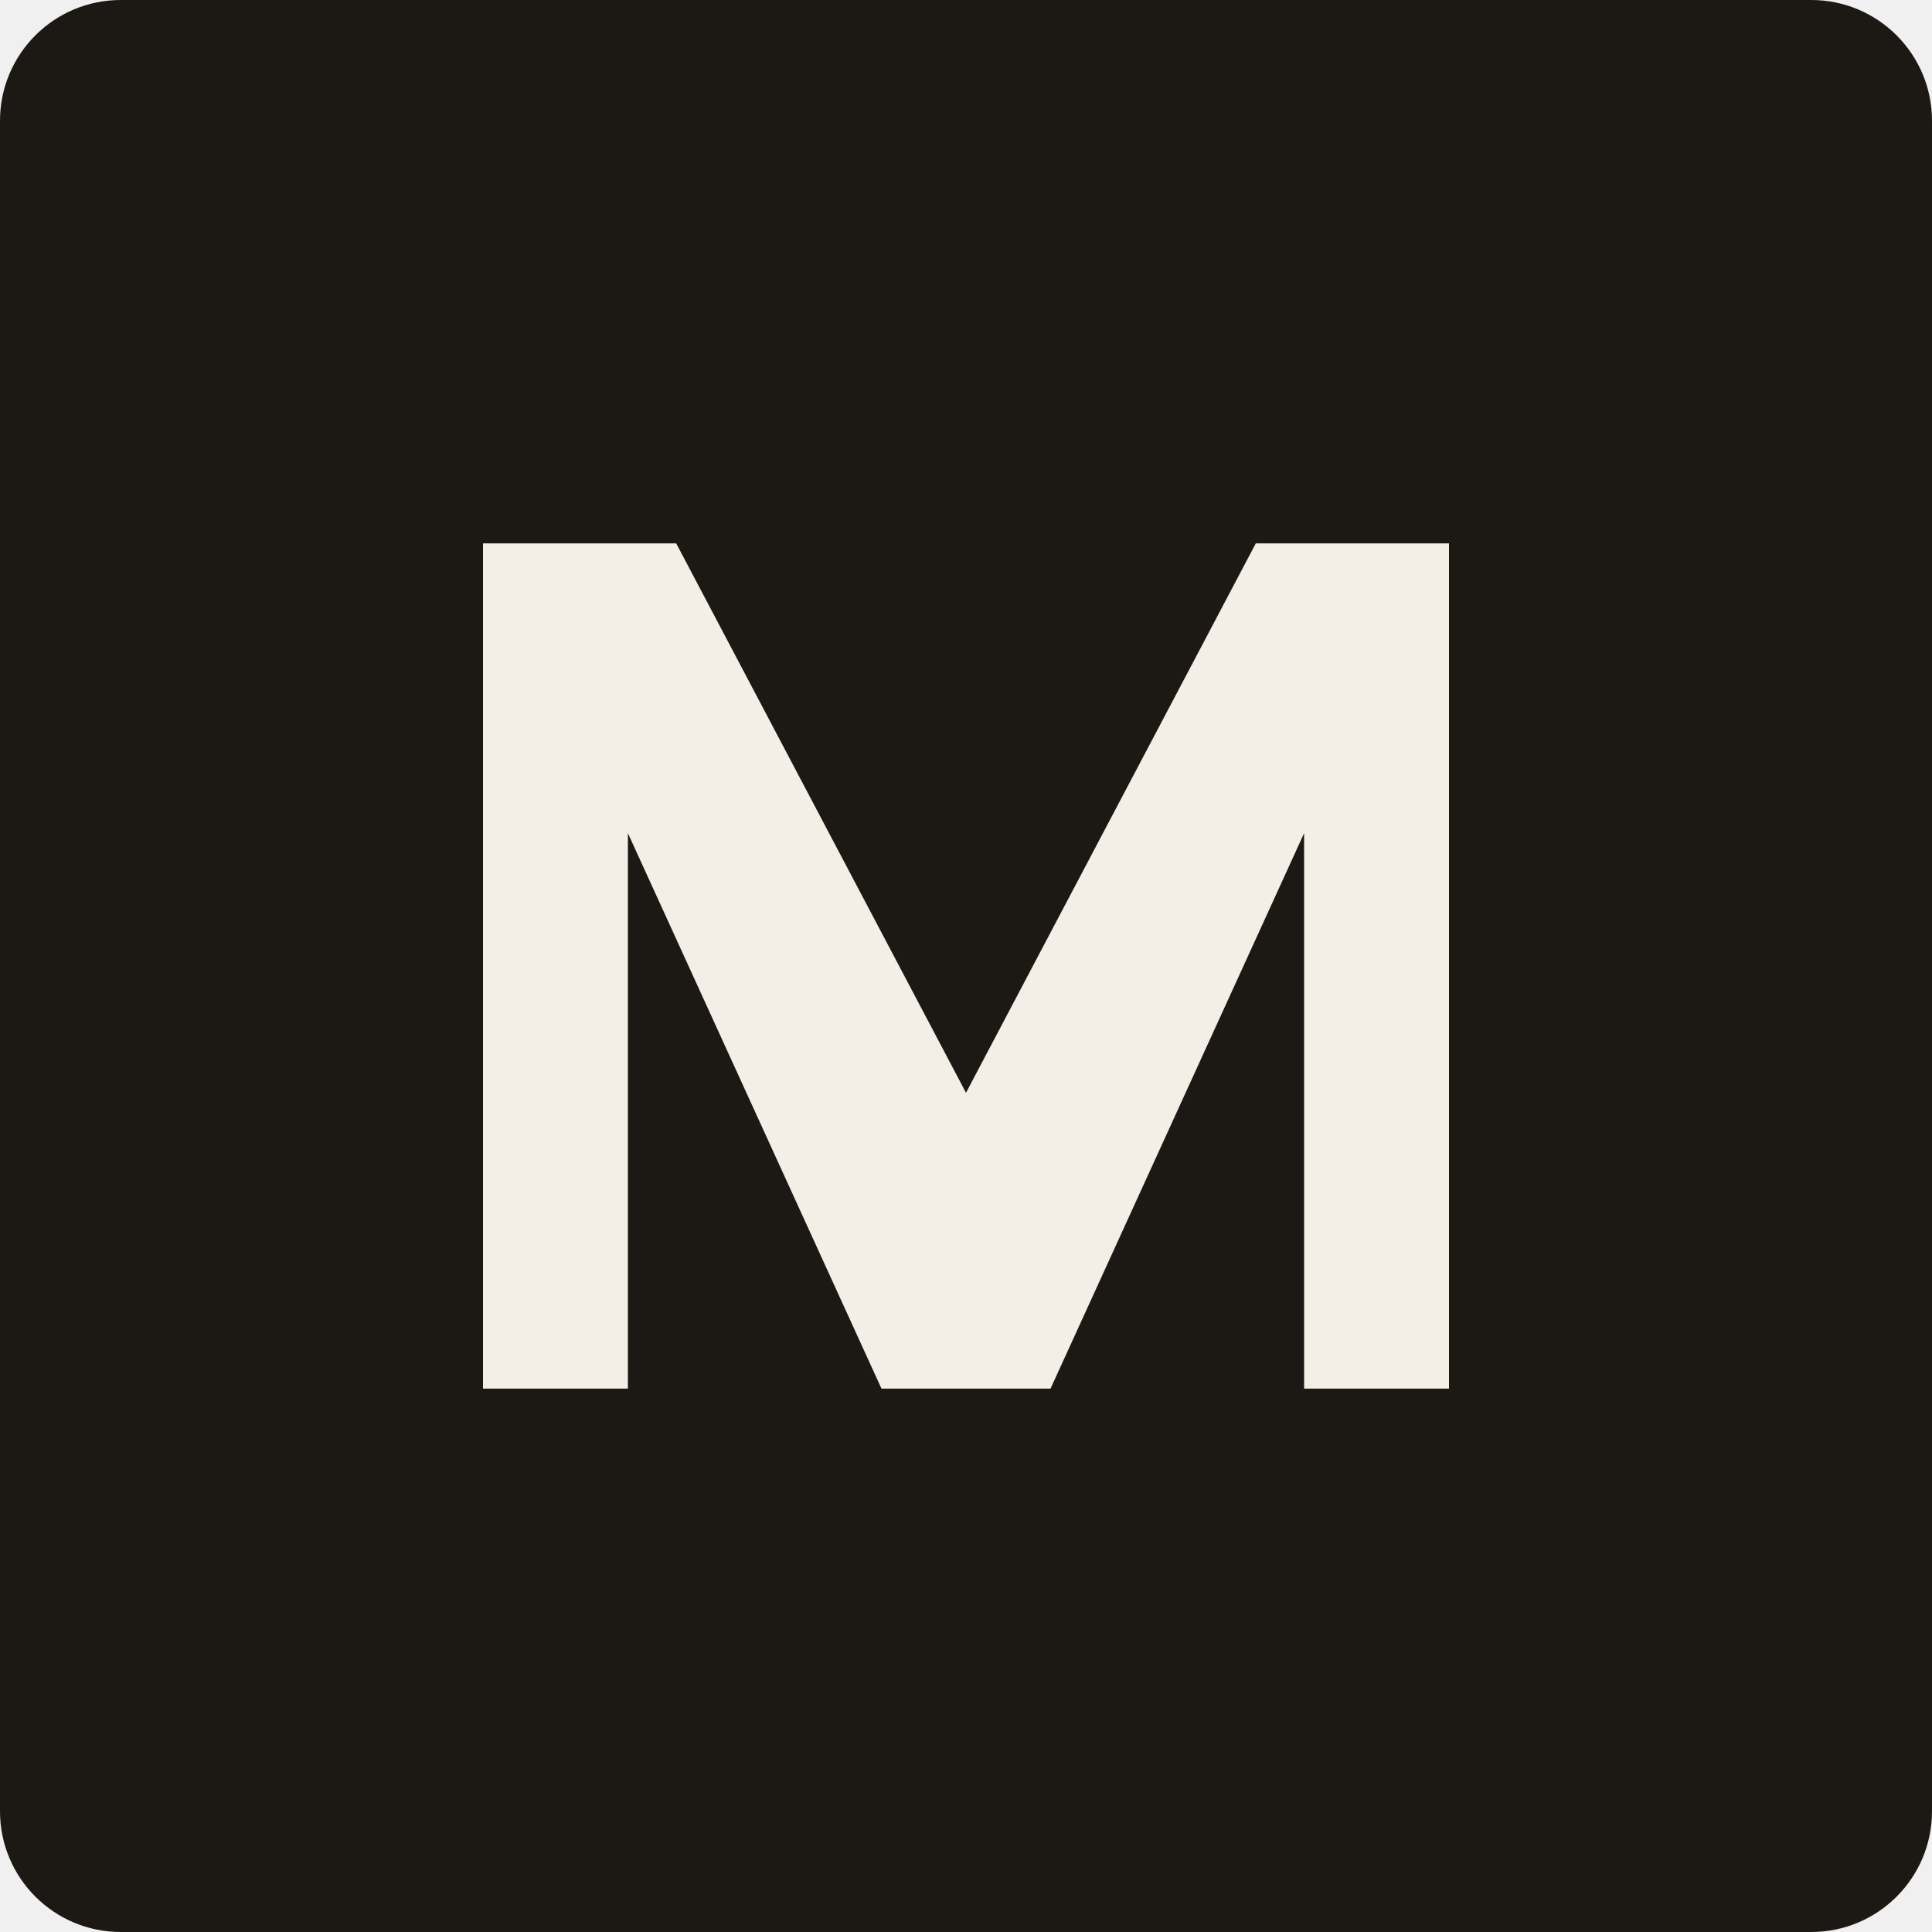
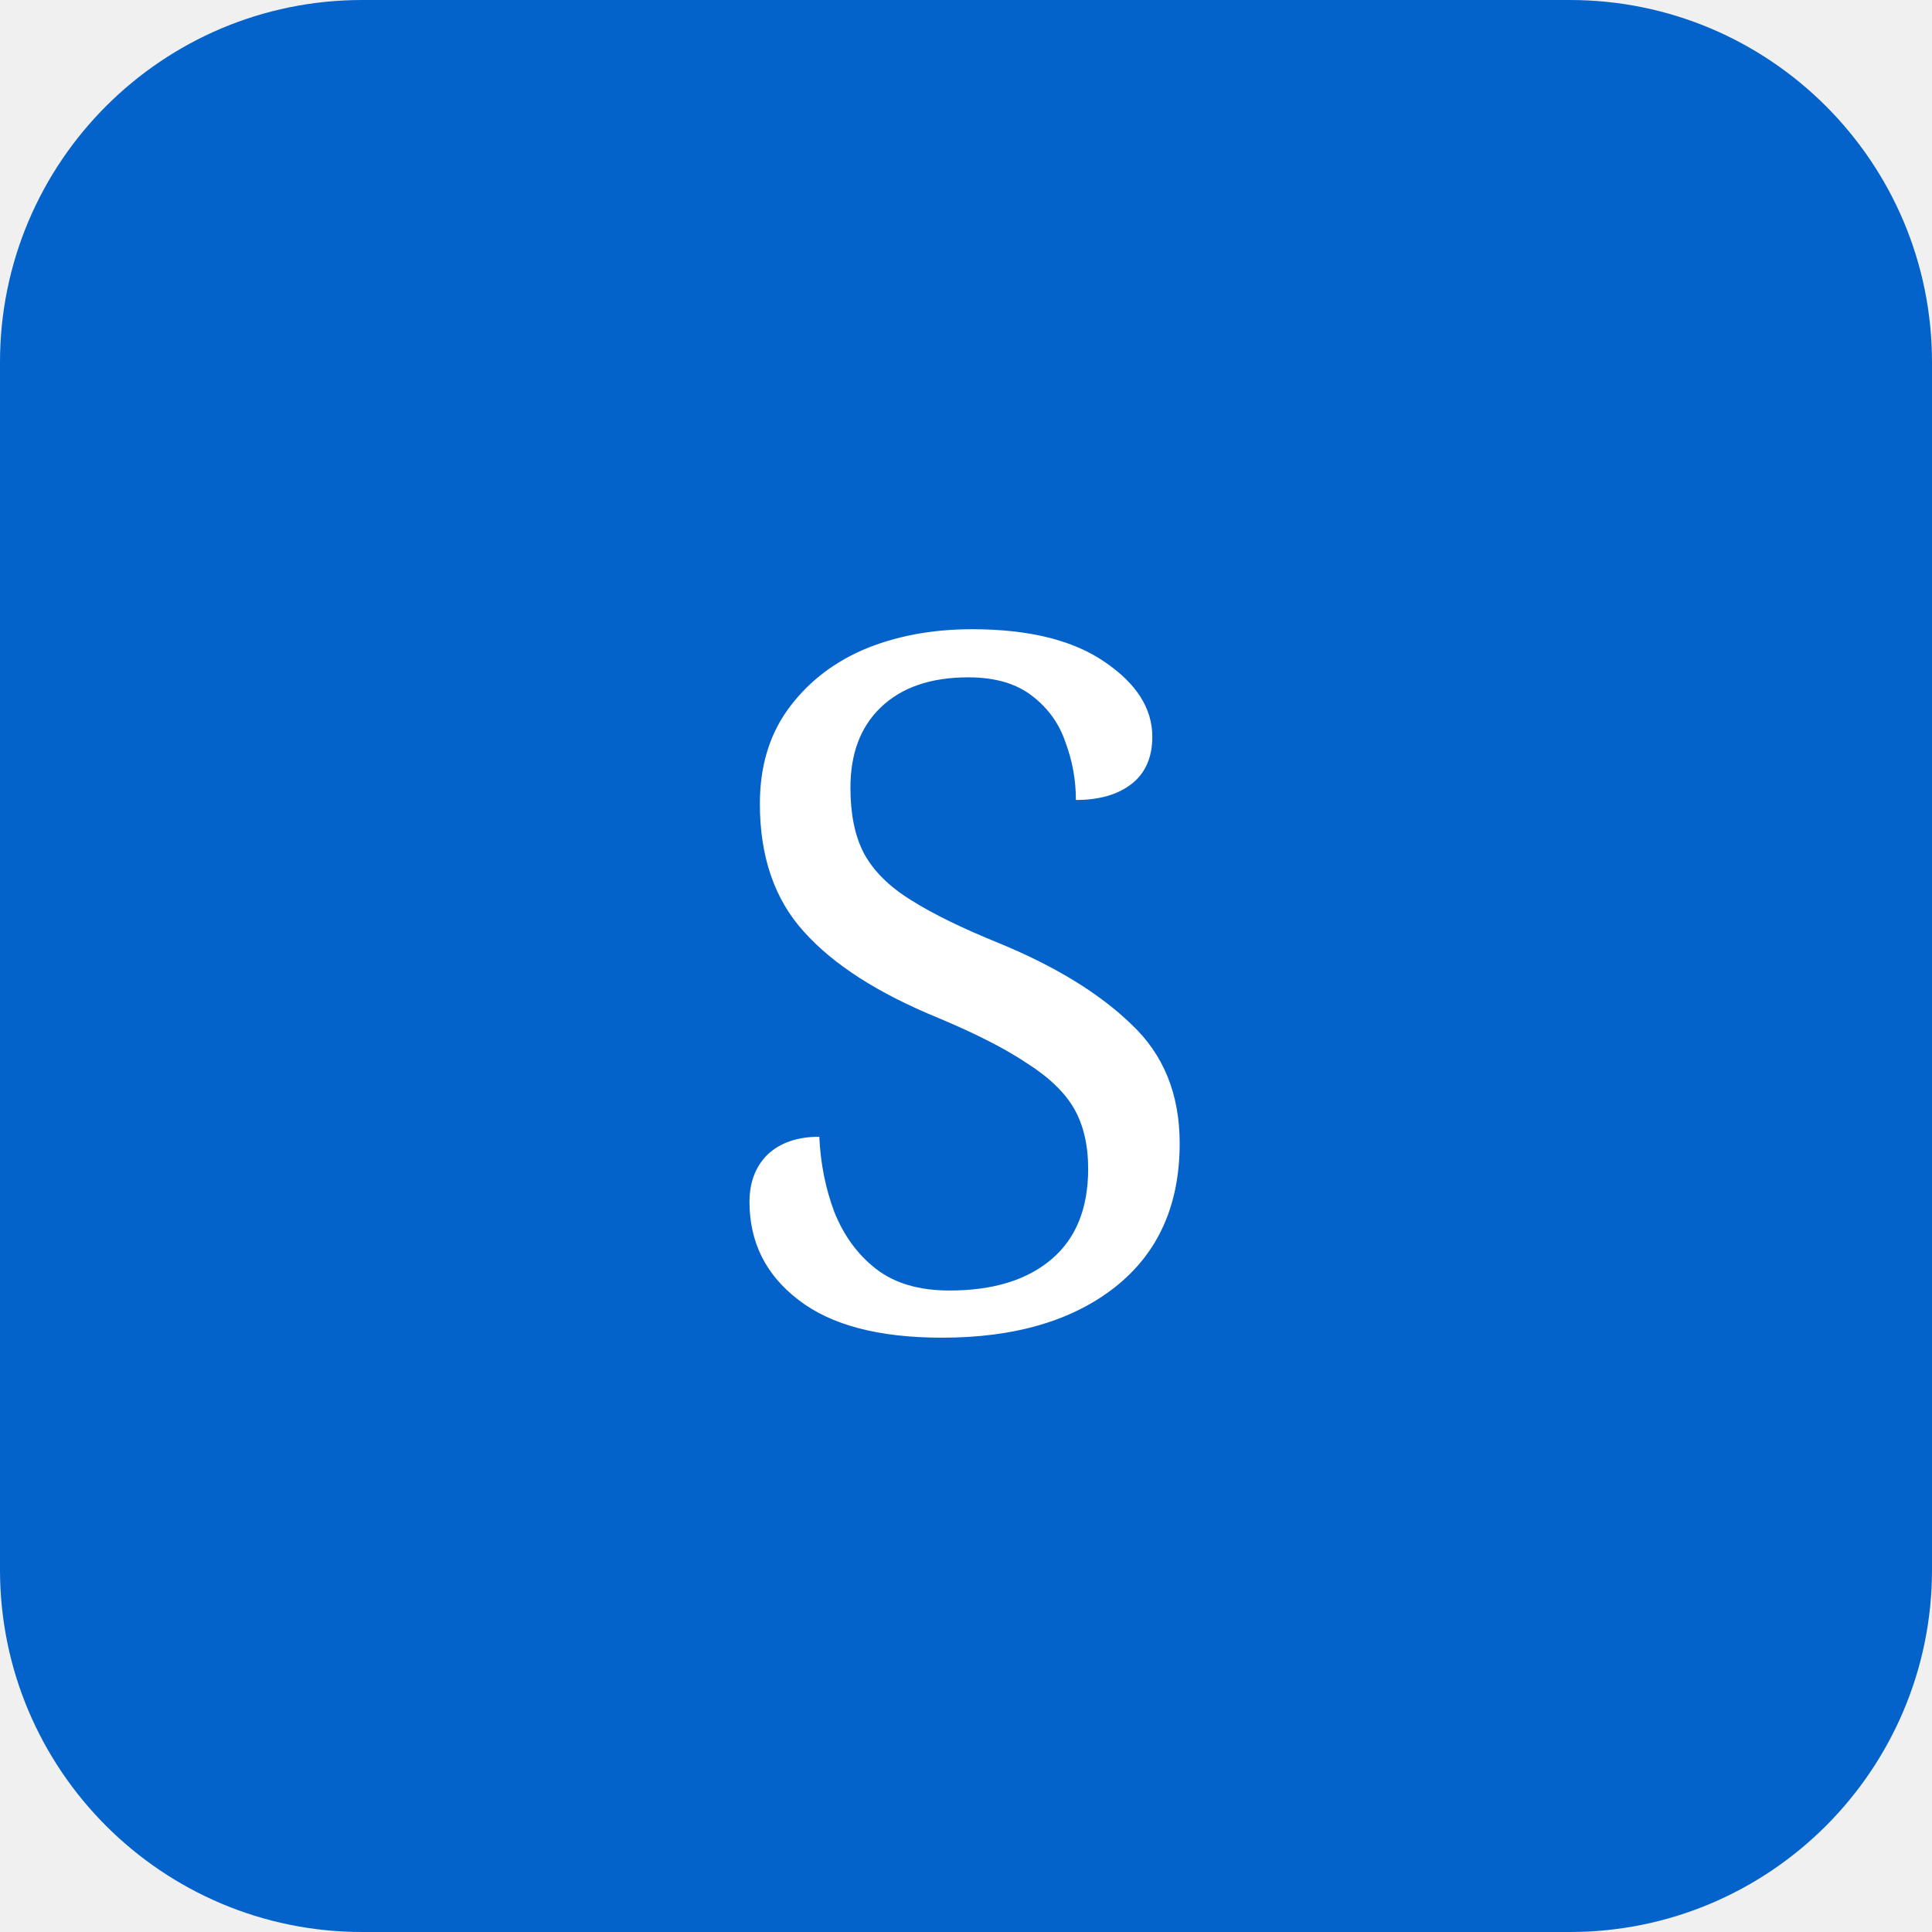
<svg xmlns="http://www.w3.org/2000/svg" viewBox="0 0 32 32">
-   <rect width="32" height="32" rx="2" fill="#1c1915" />
-   <path d="M8 23V9h3.2l4.8 9.1L20.8 9H24v14h-2.4v-9.2L17.4 23h-2.8l-4.2-9.2V23H8z" fill="#f3eee6" />
+   <rect width="32" height="32" rx="6" fill="#0463CA" />
+   <text x="16" y="22" text-anchor="middle" font-family="Georgia" font-size="16" fill="white">S</text>
</svg>
